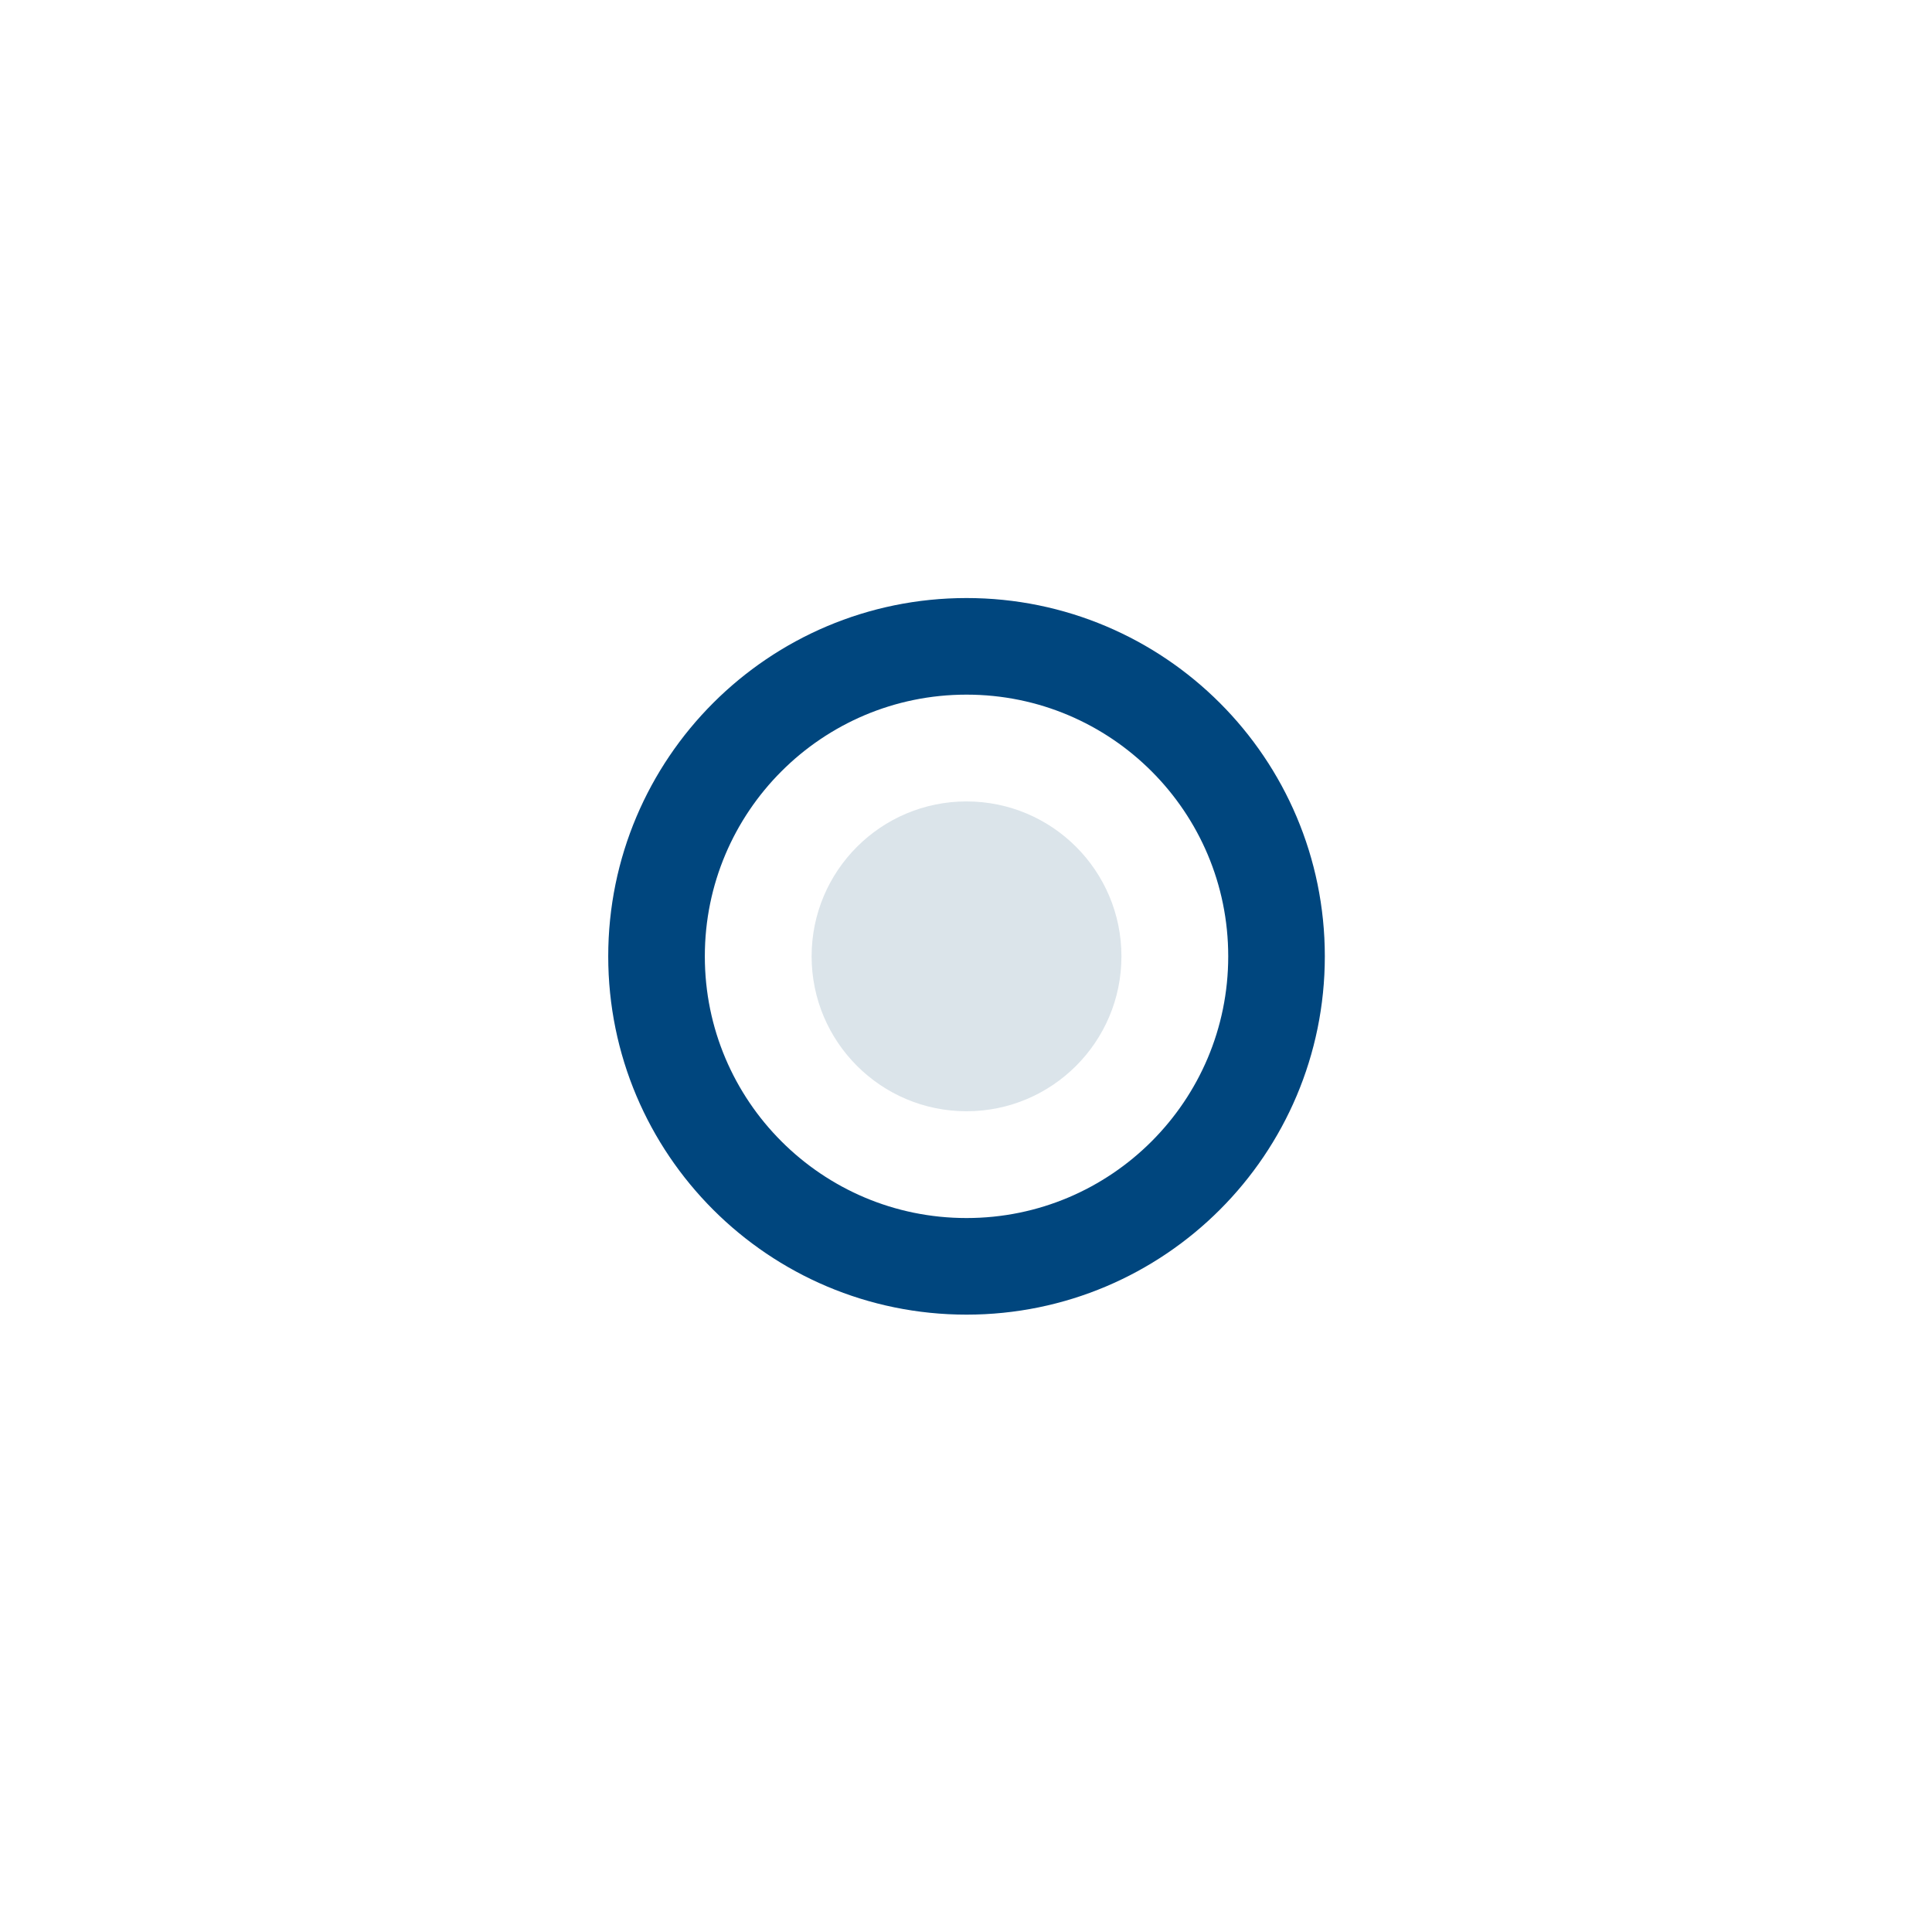
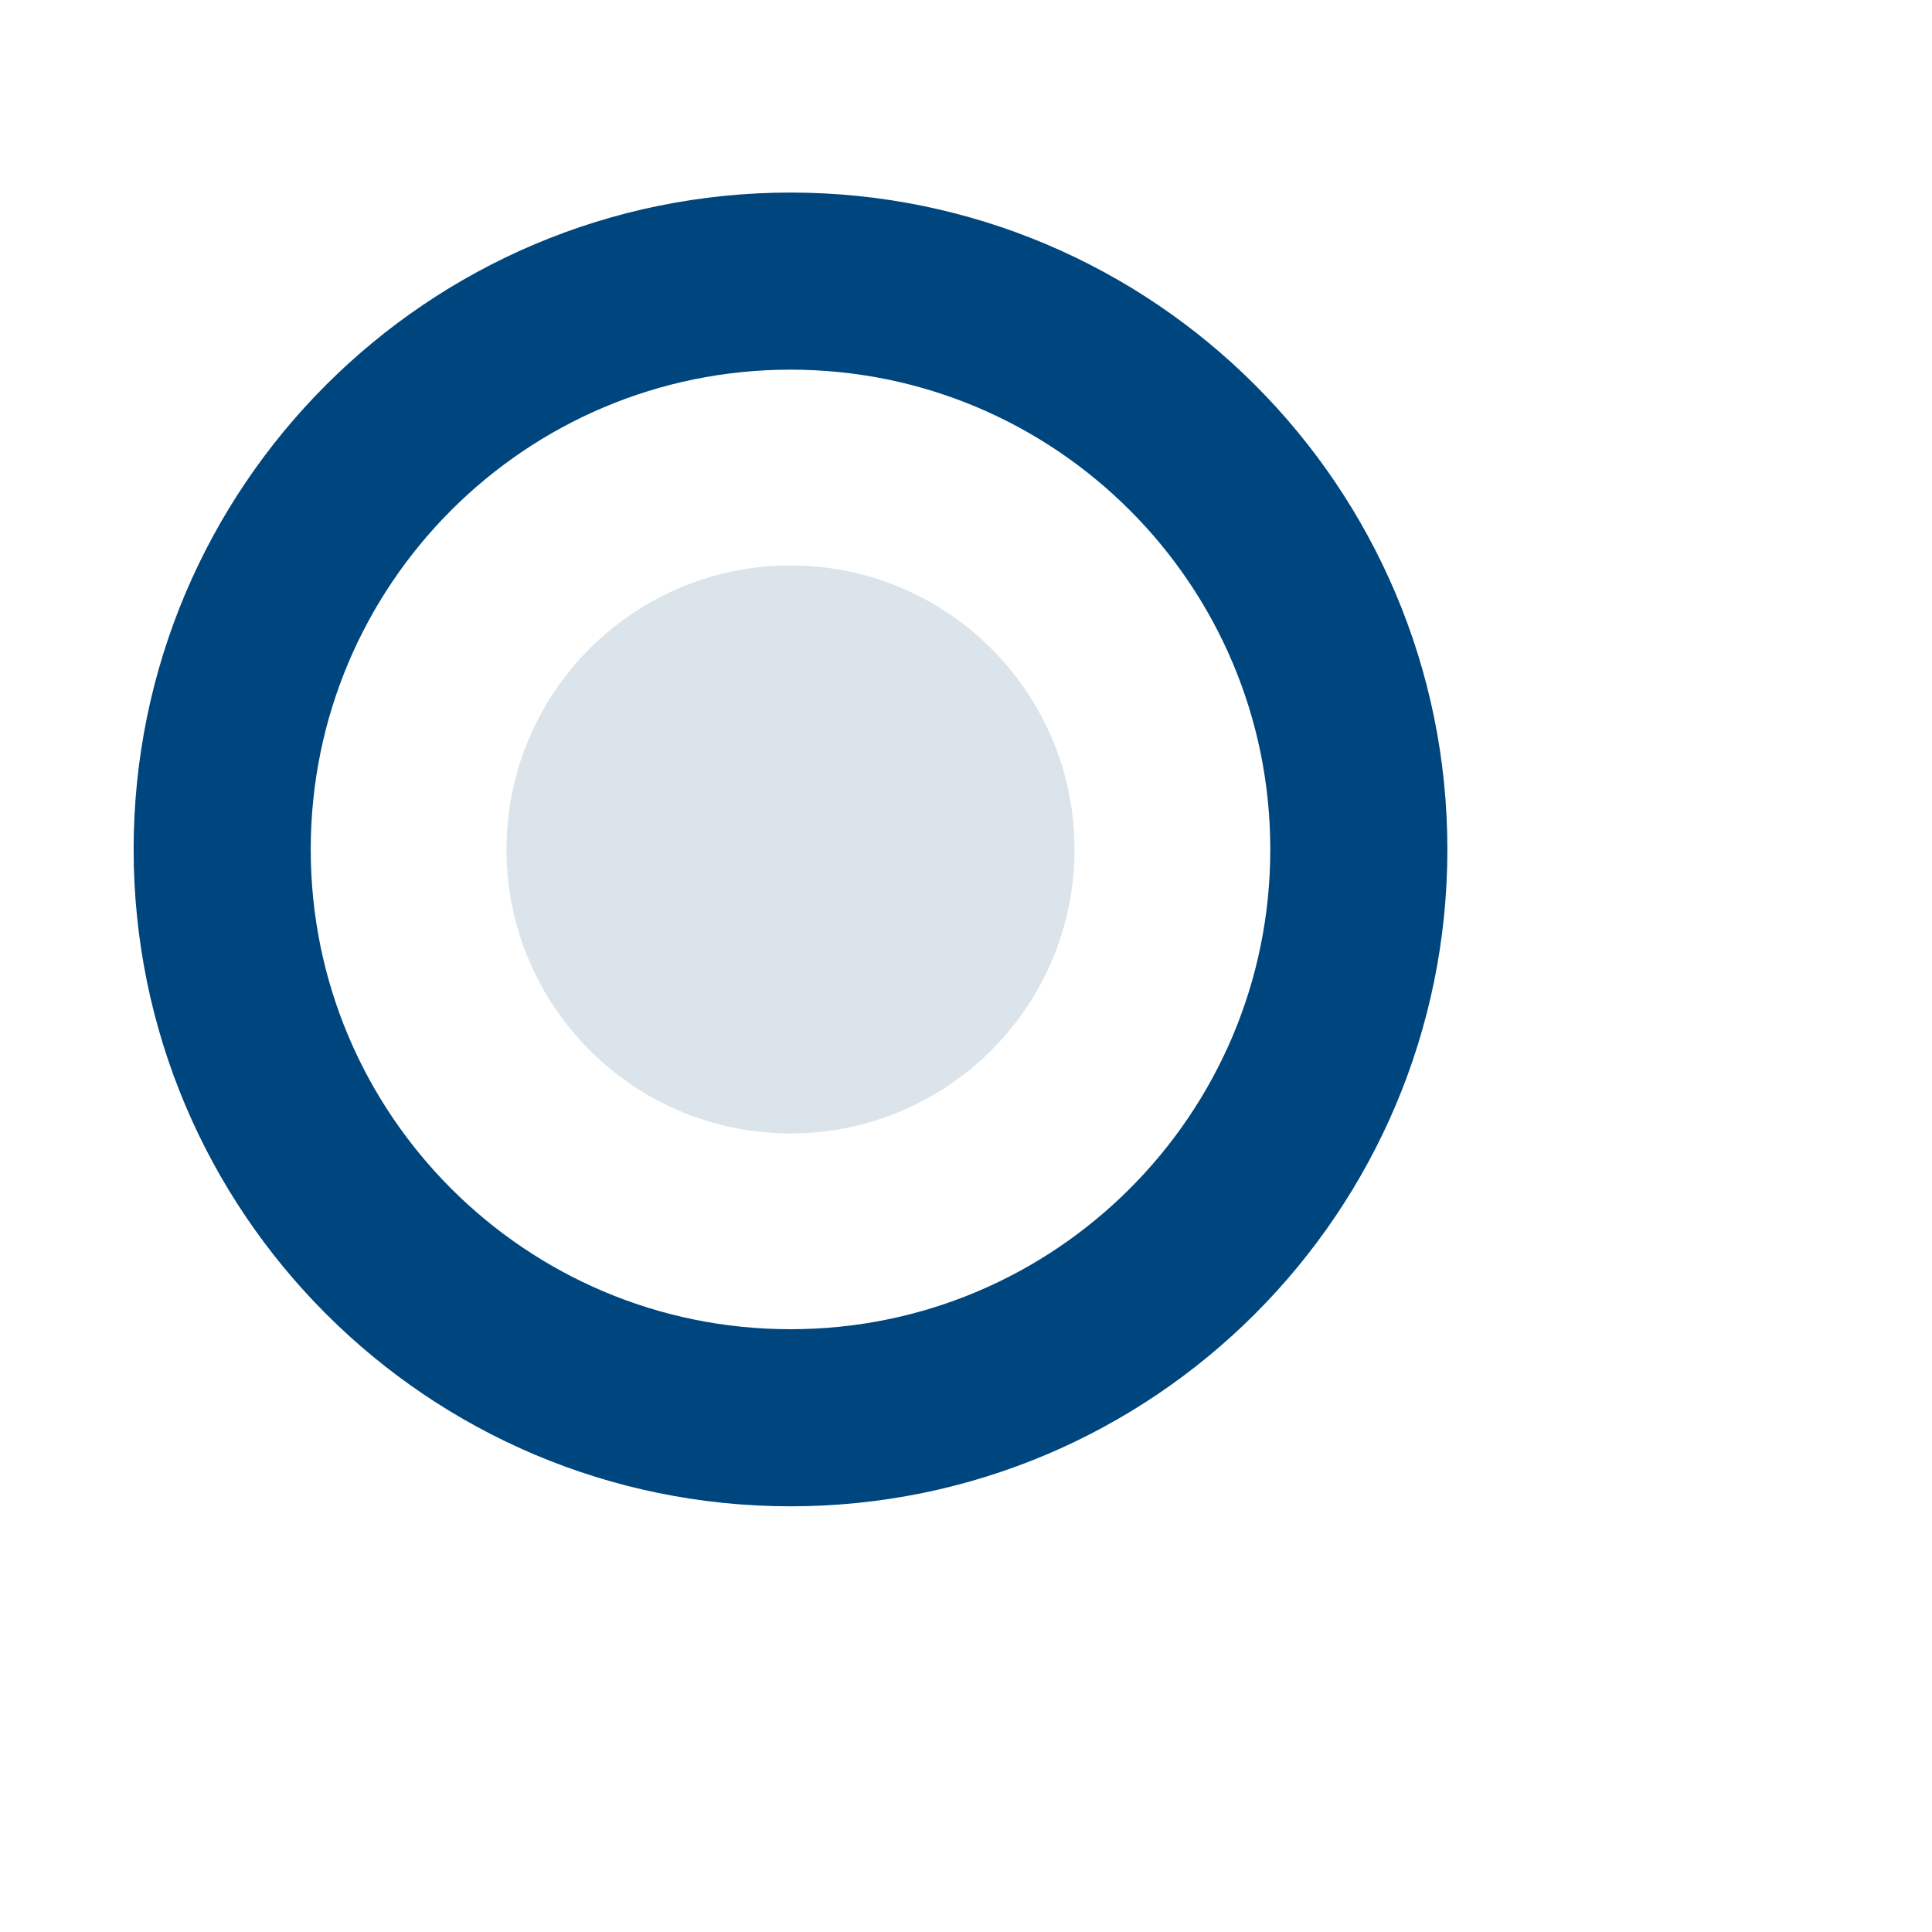
- <svg xmlns="http://www.w3.org/2000/svg" width="100%" height="100%" viewBox="0 0 11 11" version="1.1" xml:space="preserve" style="fill-rule:evenodd;clip-rule:evenodd;stroke-miterlimit:3;">
-   <rect id="pip_unchecked" x="0.223" y="0.165" width="10.56" height="10.56" style="fill:none;" />
-   <circle cx="5.503" cy="5.445" r="1.765" style="fill:none;stroke:#00467e;stroke-width:0.55px;" />
-   <circle cx="5.503" cy="5.445" r="0.882" style="fill:#dbe4ea;" />
+ <svg xmlns="http://www.w3.org/2000/svg" width="100%" height="100%" viewBox="0 0 6 6" version="1.1" xml:space="preserve" style="fill-rule:evenodd;clip-rule:evenodd;stroke-miterlimit:3;">
+   <rect id="pip_unchecked" x="0.055" y="0.238" width="4.8" height="4.8" style="fill:none;" />
+   <clipPath id="_clip1">
+     <rect x="0.055" y="0.238" width="4.8" height="4.8" />
+   </clipPath>
+   <g clip-path="url(#_clip1)">
+     <g>
+       <circle cx="2.455" cy="2.638" r="1.765" style="fill:none;stroke:#00467e;stroke-width:0.55px;" />
+       <circle cx="2.455" cy="2.638" r="0.882" style="fill:#dbe4ea;" />
+     </g>
+   </g>
</svg>
